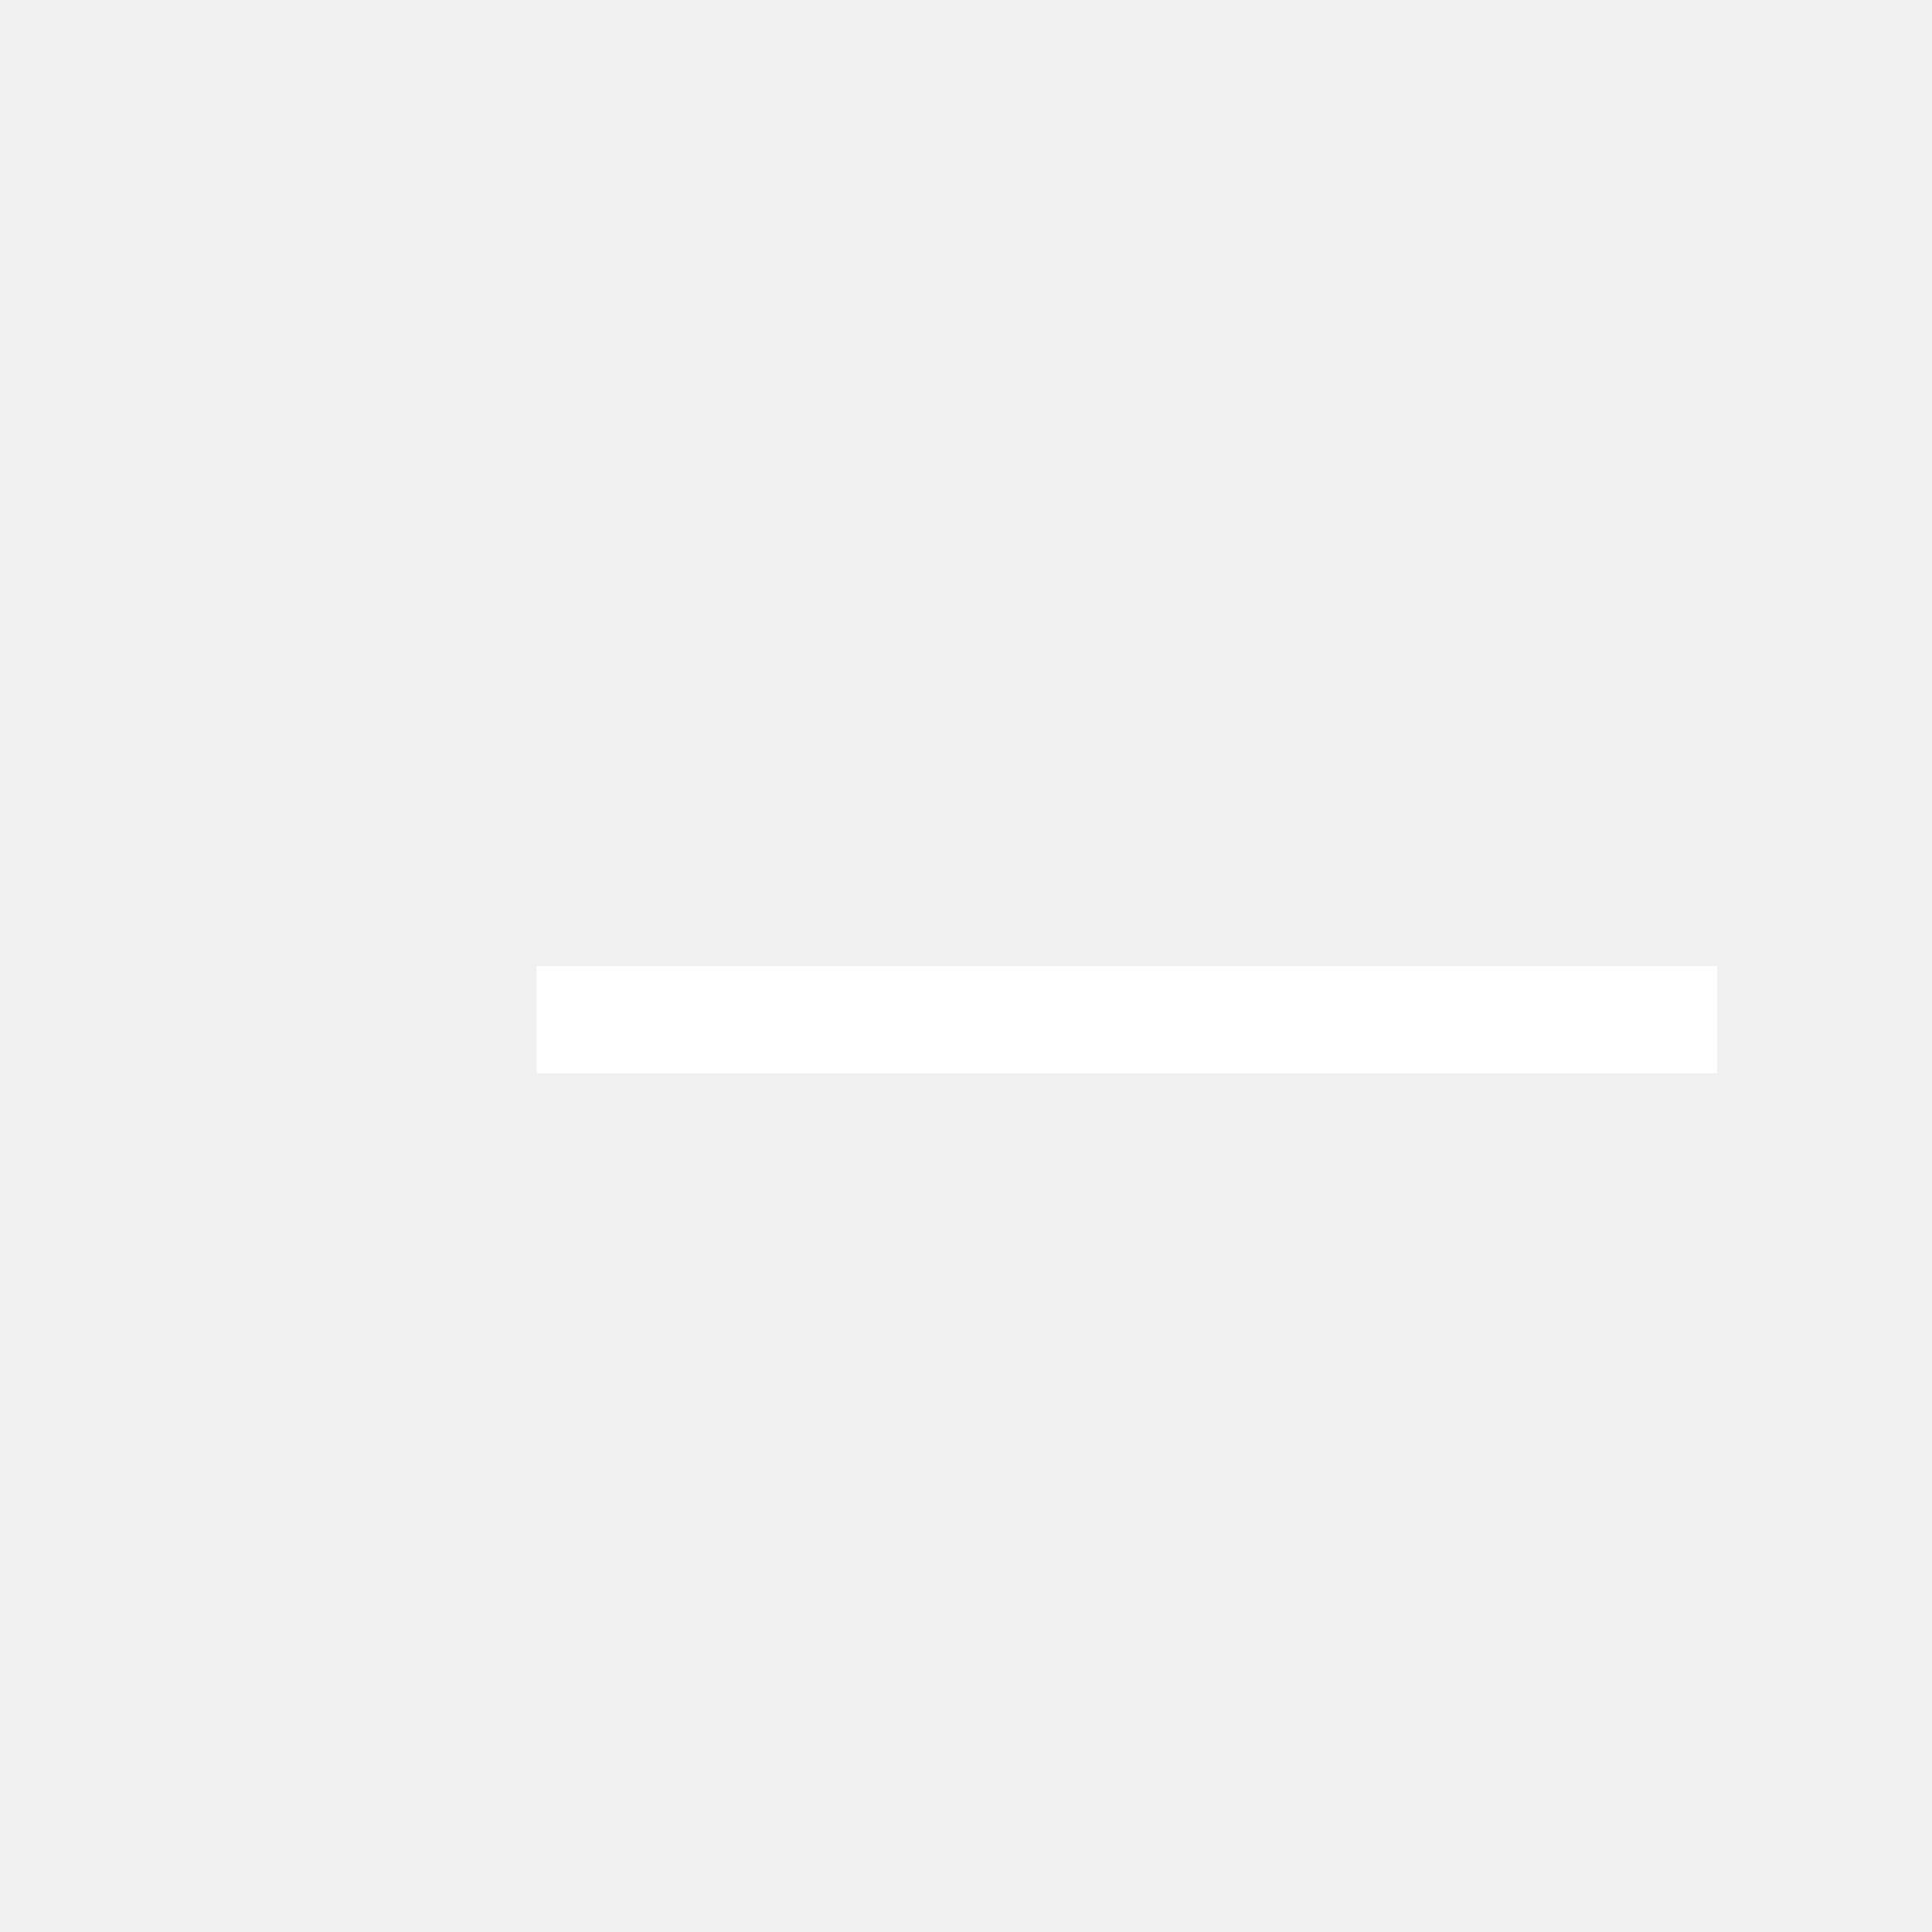
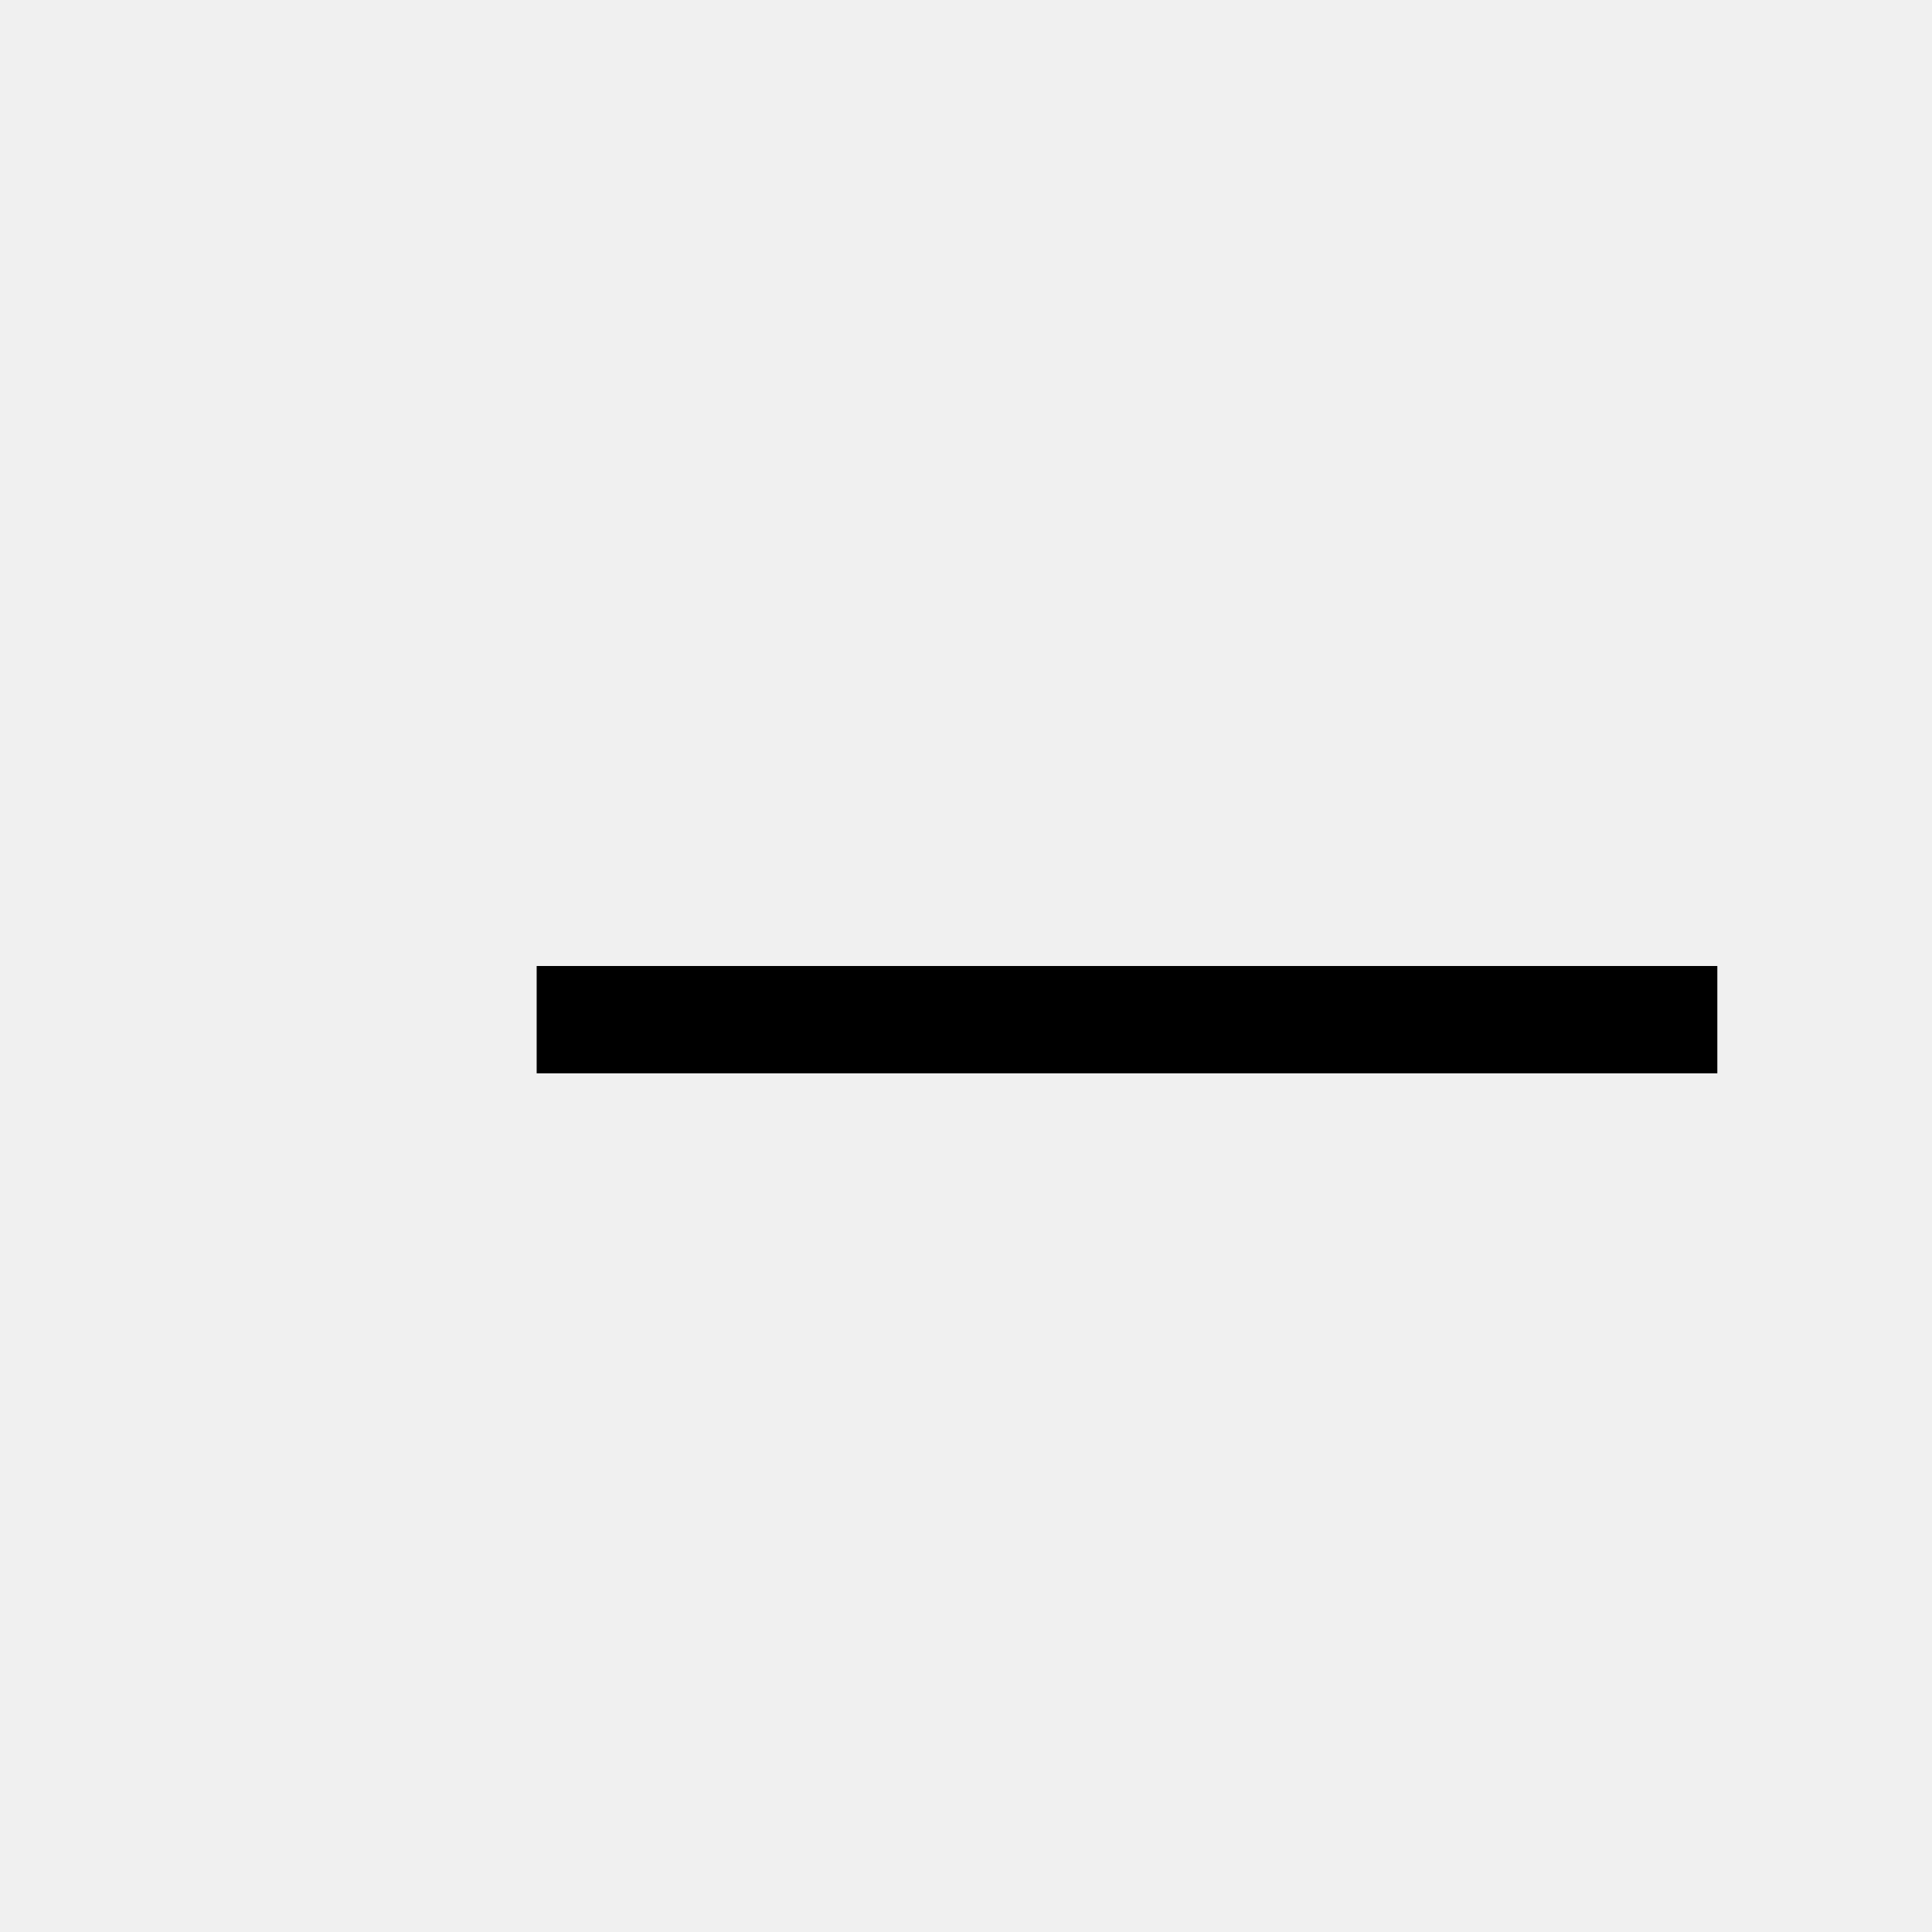
<svg xmlns="http://www.w3.org/2000/svg" width="18" height="18" viewBox="0 0 18 18">
-   <line x1="5.5" y1="9.5" x2="15.5" y2="9.5" style="fill:none;stroke:#fff;stroke-linecap:square;stroke-linejoin:round" />
+   <line x1="5.5" y1="9.5" x2="15.5" y2="9.5" style="fill:none;stroke:#000;stroke-linecap:square;stroke-linejoin:round" />
</svg>
